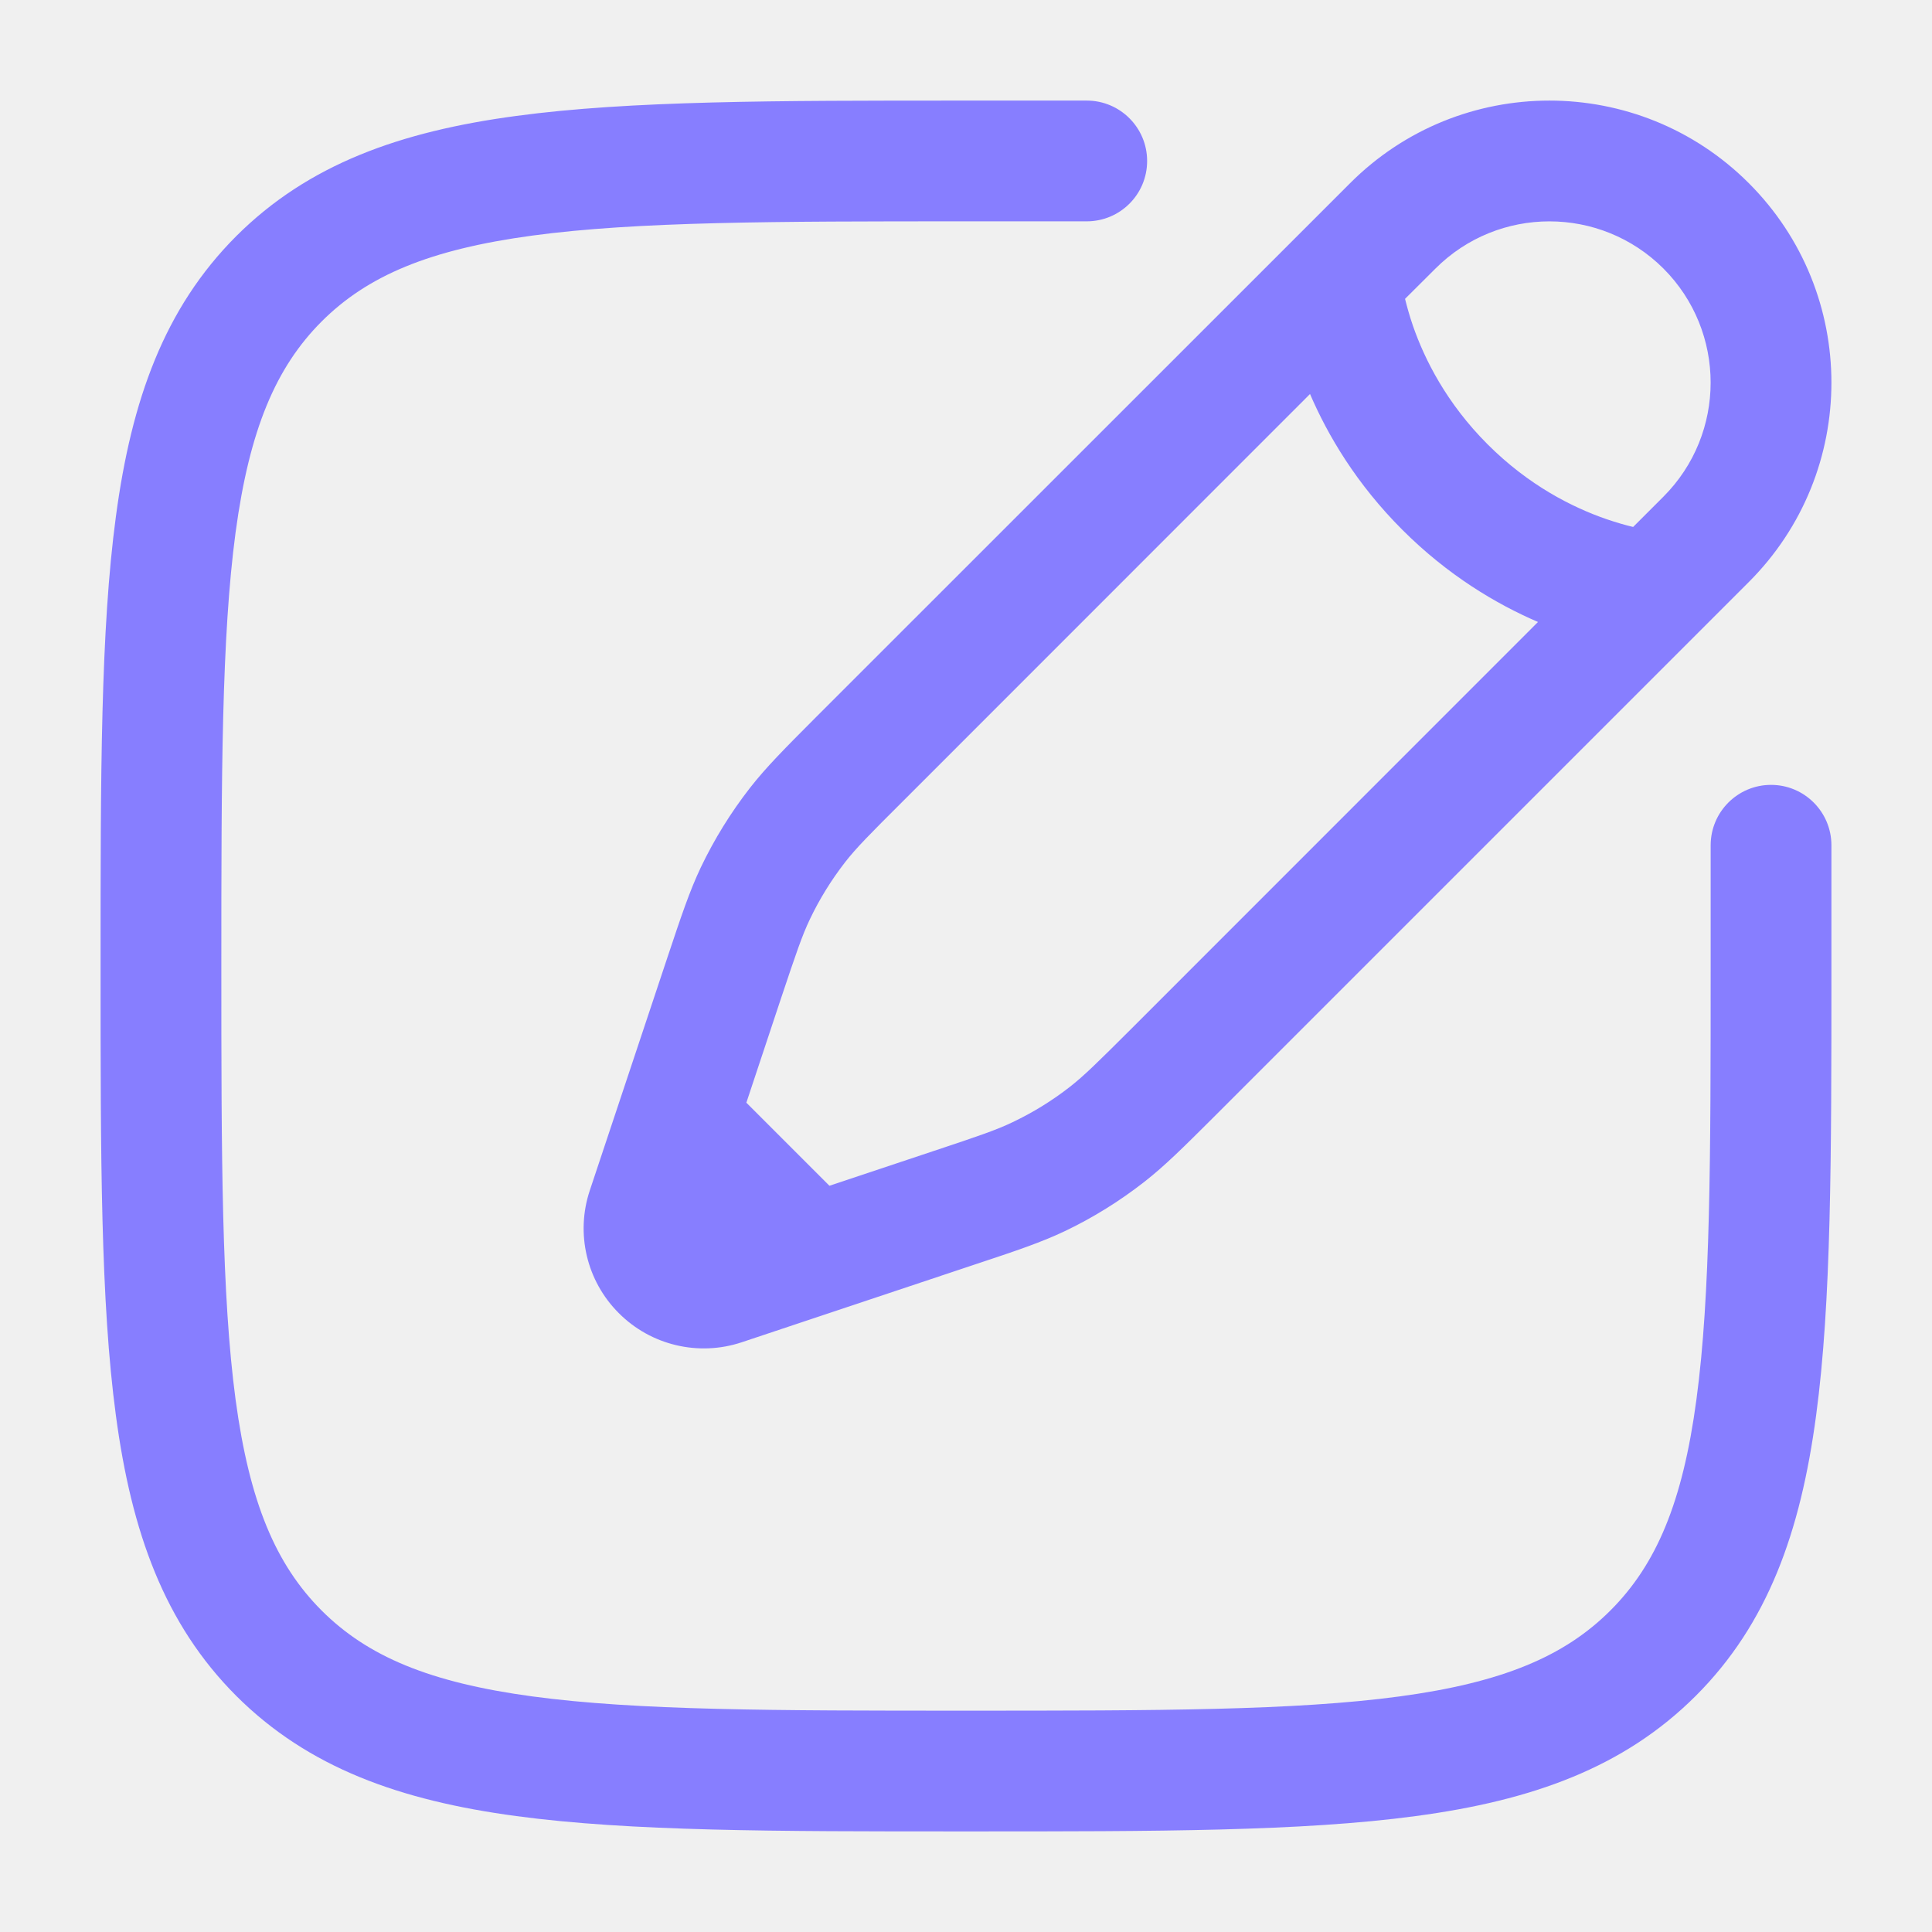
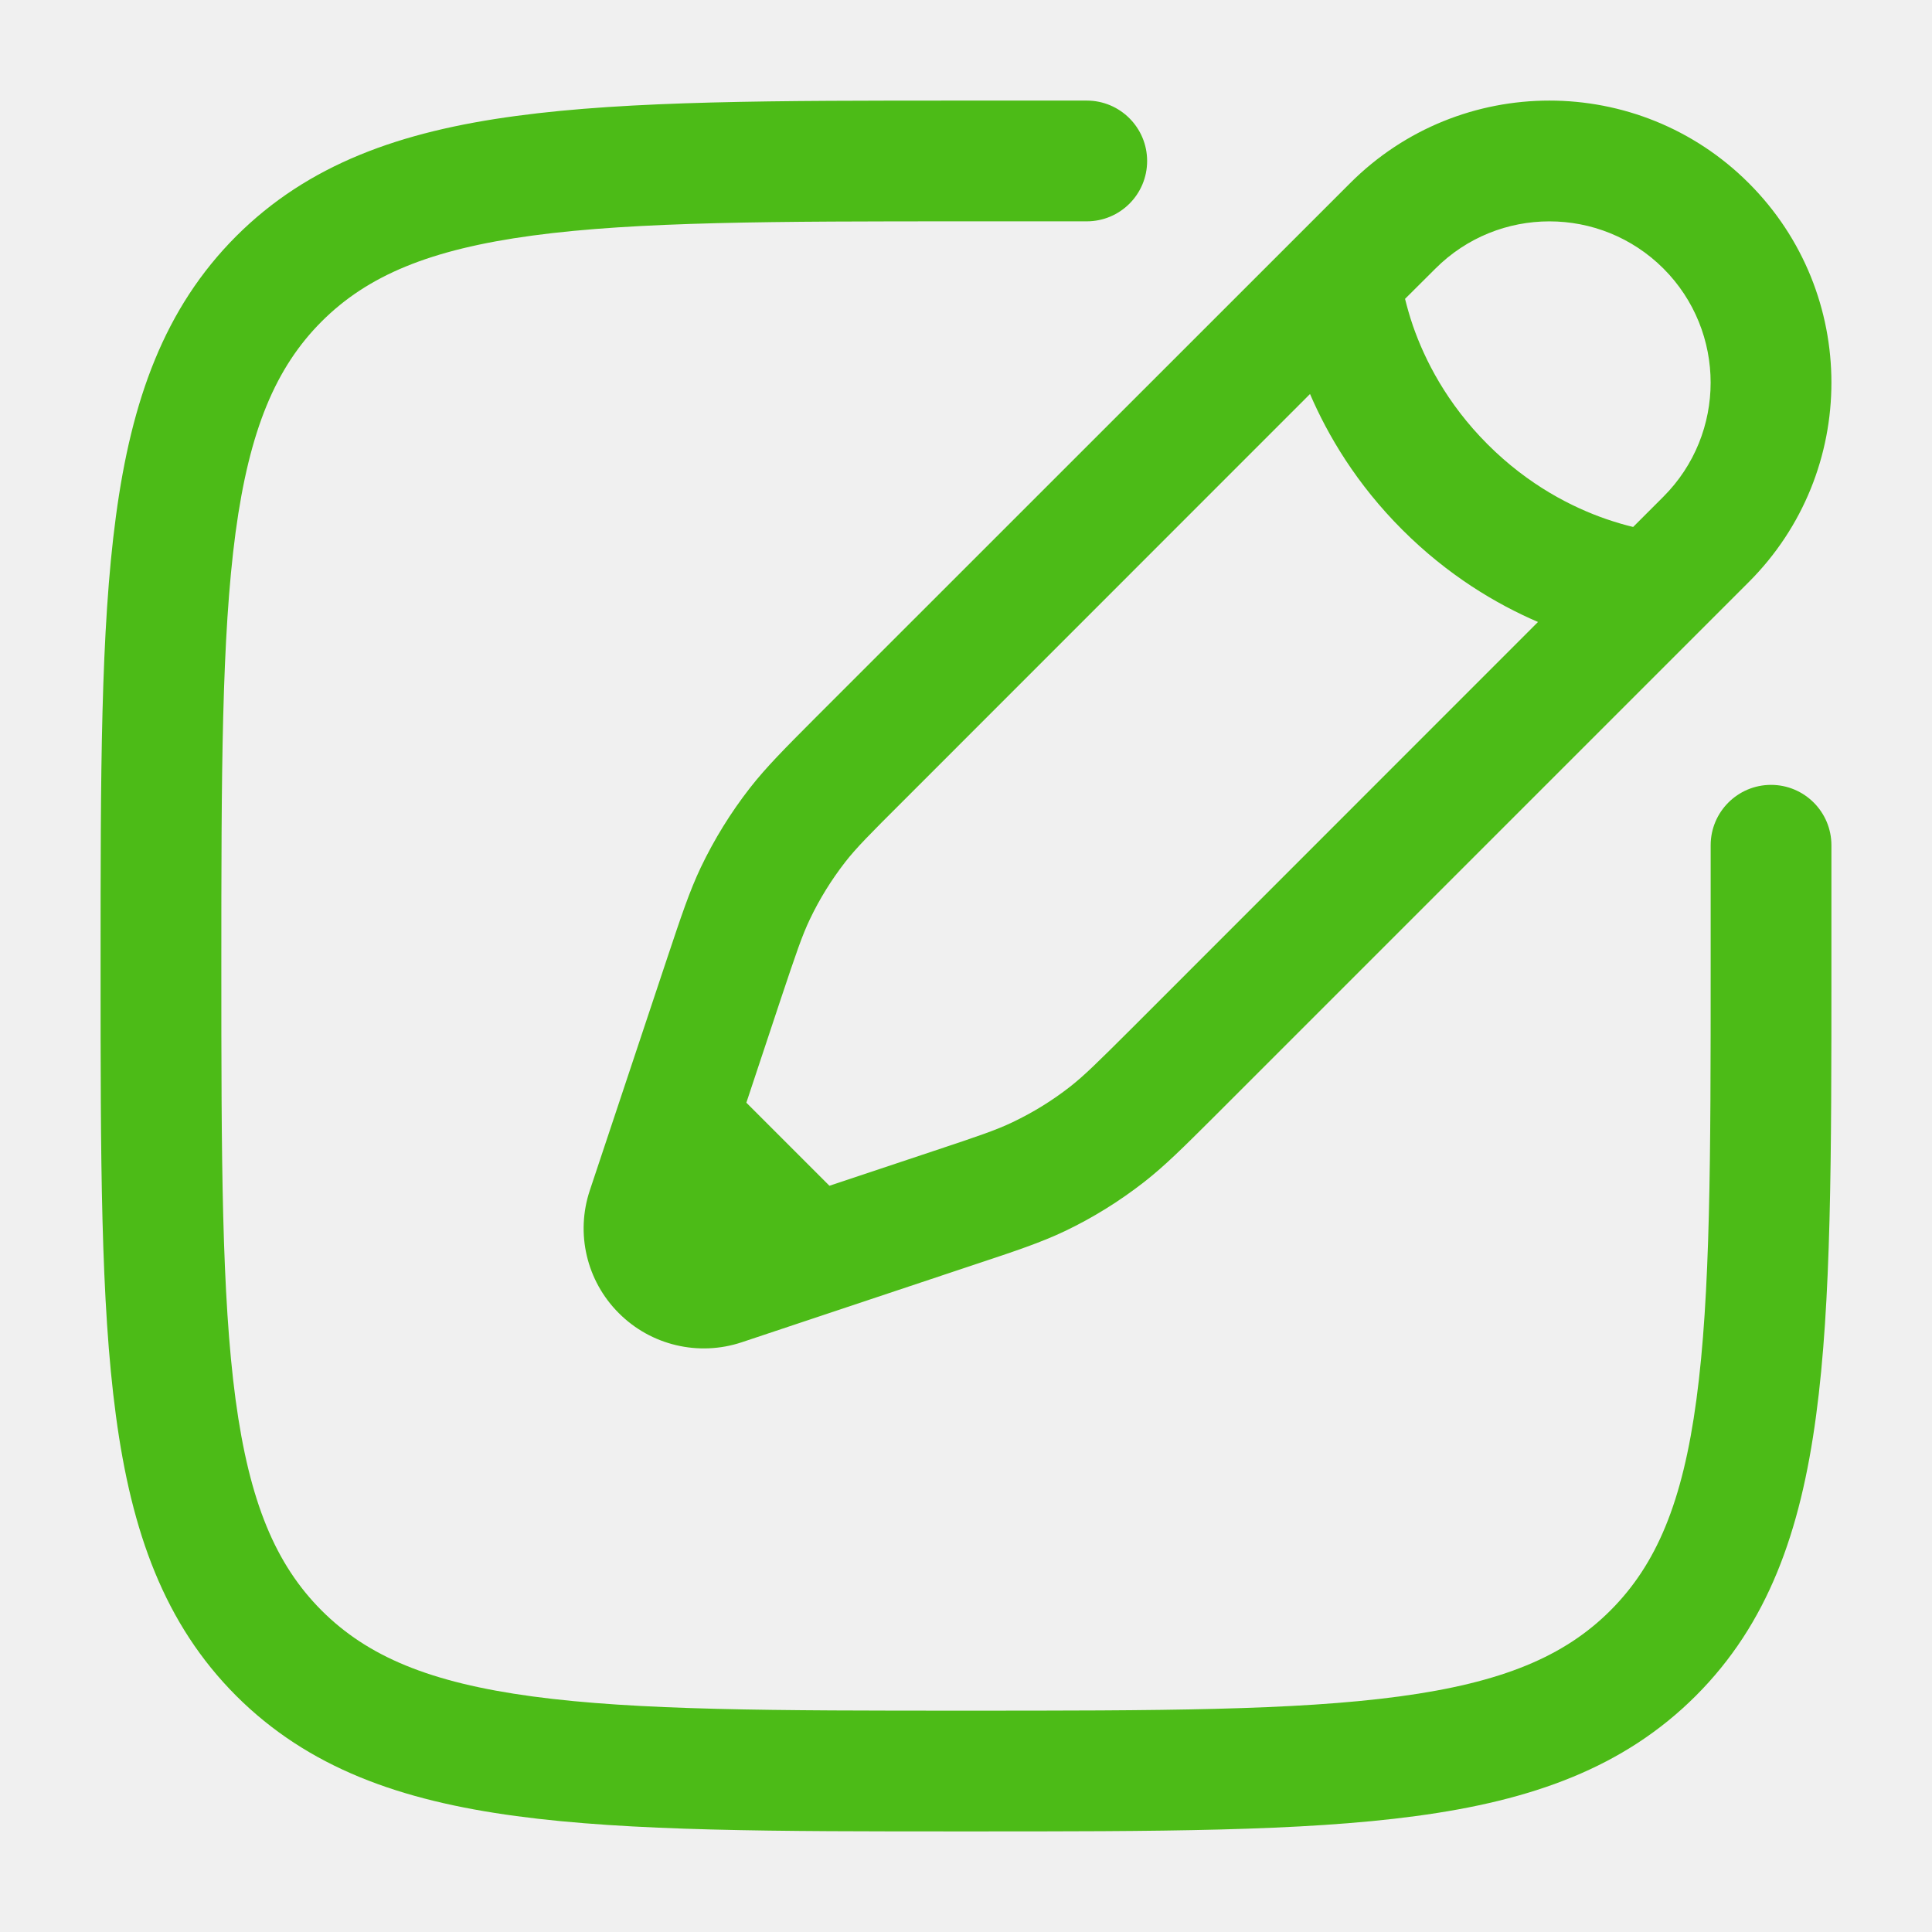
<svg xmlns="http://www.w3.org/2000/svg" width="16" height="16" viewBox="0 0 16 16" fill="none">
  <g clip-path="url(#clip0_993_5978)">
-     <path fill-rule="evenodd" clip-rule="evenodd" d="M7.962 0.833L9 0.833C9.276 0.833 9.5 1.057 9.5 1.333C9.5 1.61 9.276 1.833 9 1.833H8C6.415 1.833 5.276 1.834 4.409 1.951C3.557 2.066 3.043 2.283 2.663 2.663C2.284 3.043 2.066 3.557 1.951 4.409C1.835 5.276 1.833 6.415 1.833 8C1.833 9.586 1.835 10.724 1.951 11.591C2.066 12.443 2.284 12.957 2.663 13.337C3.043 13.717 3.557 13.934 4.409 14.049C5.276 14.166 6.415 14.167 8 14.167C9.586 14.167 10.725 14.166 11.591 14.049C12.443 13.934 12.957 13.717 13.337 13.337C13.717 12.957 13.935 12.443 14.049 11.591C14.166 10.724 14.167 9.586 14.167 8V7C14.167 6.724 14.391 6.5 14.667 6.5C14.943 6.5 15.167 6.724 15.167 7V8.038C15.167 9.577 15.167 10.783 15.04 11.724C14.911 12.687 14.641 13.447 14.044 14.044C13.447 14.64 12.688 14.911 11.724 15.04C10.783 15.167 9.577 15.167 8.038 15.167H7.962C6.423 15.167 5.217 15.167 4.276 15.04C3.313 14.911 2.553 14.64 1.956 14.044C1.36 13.447 1.089 12.687 0.96 11.724C0.833 10.783 0.833 9.577 0.833 8.038V7.962C0.833 6.423 0.833 5.217 0.96 4.276C1.089 3.313 1.36 2.553 1.956 1.956C2.553 1.36 3.313 1.089 4.276 0.96C5.217 0.833 6.423 0.833 7.962 0.833ZM11.181 1.517C12.092 0.605 13.571 0.605 14.483 1.517C15.395 2.429 15.395 3.908 14.483 4.82L10.051 9.252C9.803 9.499 9.648 9.654 9.475 9.789C9.271 9.948 9.051 10.085 8.818 10.196C8.62 10.29 8.411 10.36 8.079 10.47L6.143 11.116C5.786 11.235 5.391 11.142 5.125 10.875C4.858 10.609 4.765 10.215 4.885 9.857L5.53 7.921C5.641 7.589 5.71 7.381 5.804 7.183C5.916 6.949 6.052 6.729 6.211 6.525C6.346 6.352 6.501 6.197 6.748 5.949L11.181 1.517ZM13.776 2.224C13.254 1.703 12.409 1.703 11.888 2.224L11.636 2.475C11.652 2.539 11.673 2.616 11.702 2.7C11.798 2.976 11.979 3.339 12.32 3.68C12.662 4.022 13.024 4.202 13.3 4.298C13.385 4.327 13.461 4.349 13.525 4.364L13.776 4.113C14.297 3.591 14.297 2.746 13.776 2.224ZM12.737 5.151C12.393 5.003 11.992 4.766 11.613 4.387C11.234 4.008 10.997 3.607 10.849 3.263L7.479 6.634C7.201 6.911 7.092 7.021 6.999 7.14C6.885 7.287 6.787 7.445 6.707 7.613C6.642 7.749 6.593 7.895 6.468 8.268L6.181 9.132L6.869 9.82L7.732 9.532C8.105 9.408 8.252 9.358 8.387 9.293C8.555 9.213 8.714 9.115 8.86 9.001C8.979 8.908 9.089 8.799 9.367 8.522L12.737 5.151Z" fill="#877EFF" />
+     <path fill-rule="evenodd" clip-rule="evenodd" d="M7.962 0.833L9 0.833C9.276 0.833 9.5 1.057 9.5 1.333C9.5 1.61 9.276 1.833 9 1.833H8C6.415 1.833 5.276 1.834 4.409 1.951C3.557 2.066 3.043 2.283 2.663 2.663C2.284 3.043 2.066 3.557 1.951 4.409C1.835 5.276 1.833 6.415 1.833 8C1.833 9.586 1.835 10.724 1.951 11.591C2.066 12.443 2.284 12.957 2.663 13.337C3.043 13.717 3.557 13.934 4.409 14.049C5.276 14.166 6.415 14.167 8 14.167C9.586 14.167 10.725 14.166 11.591 14.049C12.443 13.934 12.957 13.717 13.337 13.337C13.717 12.957 13.935 12.443 14.049 11.591C14.166 10.724 14.167 9.586 14.167 8V7C14.167 6.724 14.391 6.5 14.667 6.5C14.943 6.5 15.167 6.724 15.167 7V8.038C15.167 9.577 15.167 10.783 15.04 11.724C14.911 12.687 14.641 13.447 14.044 14.044C13.447 14.64 12.688 14.911 11.724 15.04C10.783 15.167 9.577 15.167 8.038 15.167H7.962C6.423 15.167 5.217 15.167 4.276 15.04C3.313 14.911 2.553 14.64 1.956 14.044C1.36 13.447 1.089 12.687 0.96 11.724C0.833 10.783 0.833 9.577 0.833 8.038V7.962C0.833 6.423 0.833 5.217 0.96 4.276C1.089 3.313 1.36 2.553 1.956 1.956C2.553 1.36 3.313 1.089 4.276 0.96C5.217 0.833 6.423 0.833 7.962 0.833ZM11.181 1.517C12.092 0.605 13.571 0.605 14.483 1.517C15.395 2.429 15.395 3.908 14.483 4.82L10.051 9.252C9.803 9.499 9.648 9.654 9.475 9.789C9.271 9.948 9.051 10.085 8.818 10.196C8.62 10.29 8.411 10.36 8.079 10.47L6.143 11.116C5.786 11.235 5.391 11.142 5.125 10.875C4.858 10.609 4.765 10.215 4.885 9.857L5.53 7.921C5.641 7.589 5.71 7.381 5.804 7.183C5.916 6.949 6.052 6.729 6.211 6.525C6.346 6.352 6.501 6.197 6.748 5.949L11.181 1.517ZM13.776 2.224C13.254 1.703 12.409 1.703 11.888 2.224L11.636 2.475C11.652 2.539 11.673 2.616 11.702 2.7C11.798 2.976 11.979 3.339 12.32 3.68C12.662 4.022 13.024 4.202 13.3 4.298C13.385 4.327 13.461 4.349 13.525 4.364L13.776 4.113C14.297 3.591 14.297 2.746 13.776 2.224ZM12.737 5.151C12.393 5.003 11.992 4.766 11.613 4.387C11.234 4.008 10.997 3.607 10.849 3.263L7.479 6.634C7.201 6.911 7.092 7.021 6.999 7.14C6.885 7.287 6.787 7.445 6.707 7.613C6.642 7.749 6.593 7.895 6.468 8.268L6.181 9.132L6.869 9.82L7.732 9.532C8.105 9.408 8.252 9.358 8.387 9.293C8.555 9.213 8.714 9.115 8.86 9.001C8.979 8.908 9.089 8.799 9.367 8.522L12.737 5.151Z" fill="#4CBB17" />
  </g>
  <defs>
    <clipPath id="clip0_993_5978">
-       <rect width="16" height="16" fill="white" />
+       <rect width="16" height="16" fill="#4CBB17" />
    </clipPath>
  </defs>
</svg>
